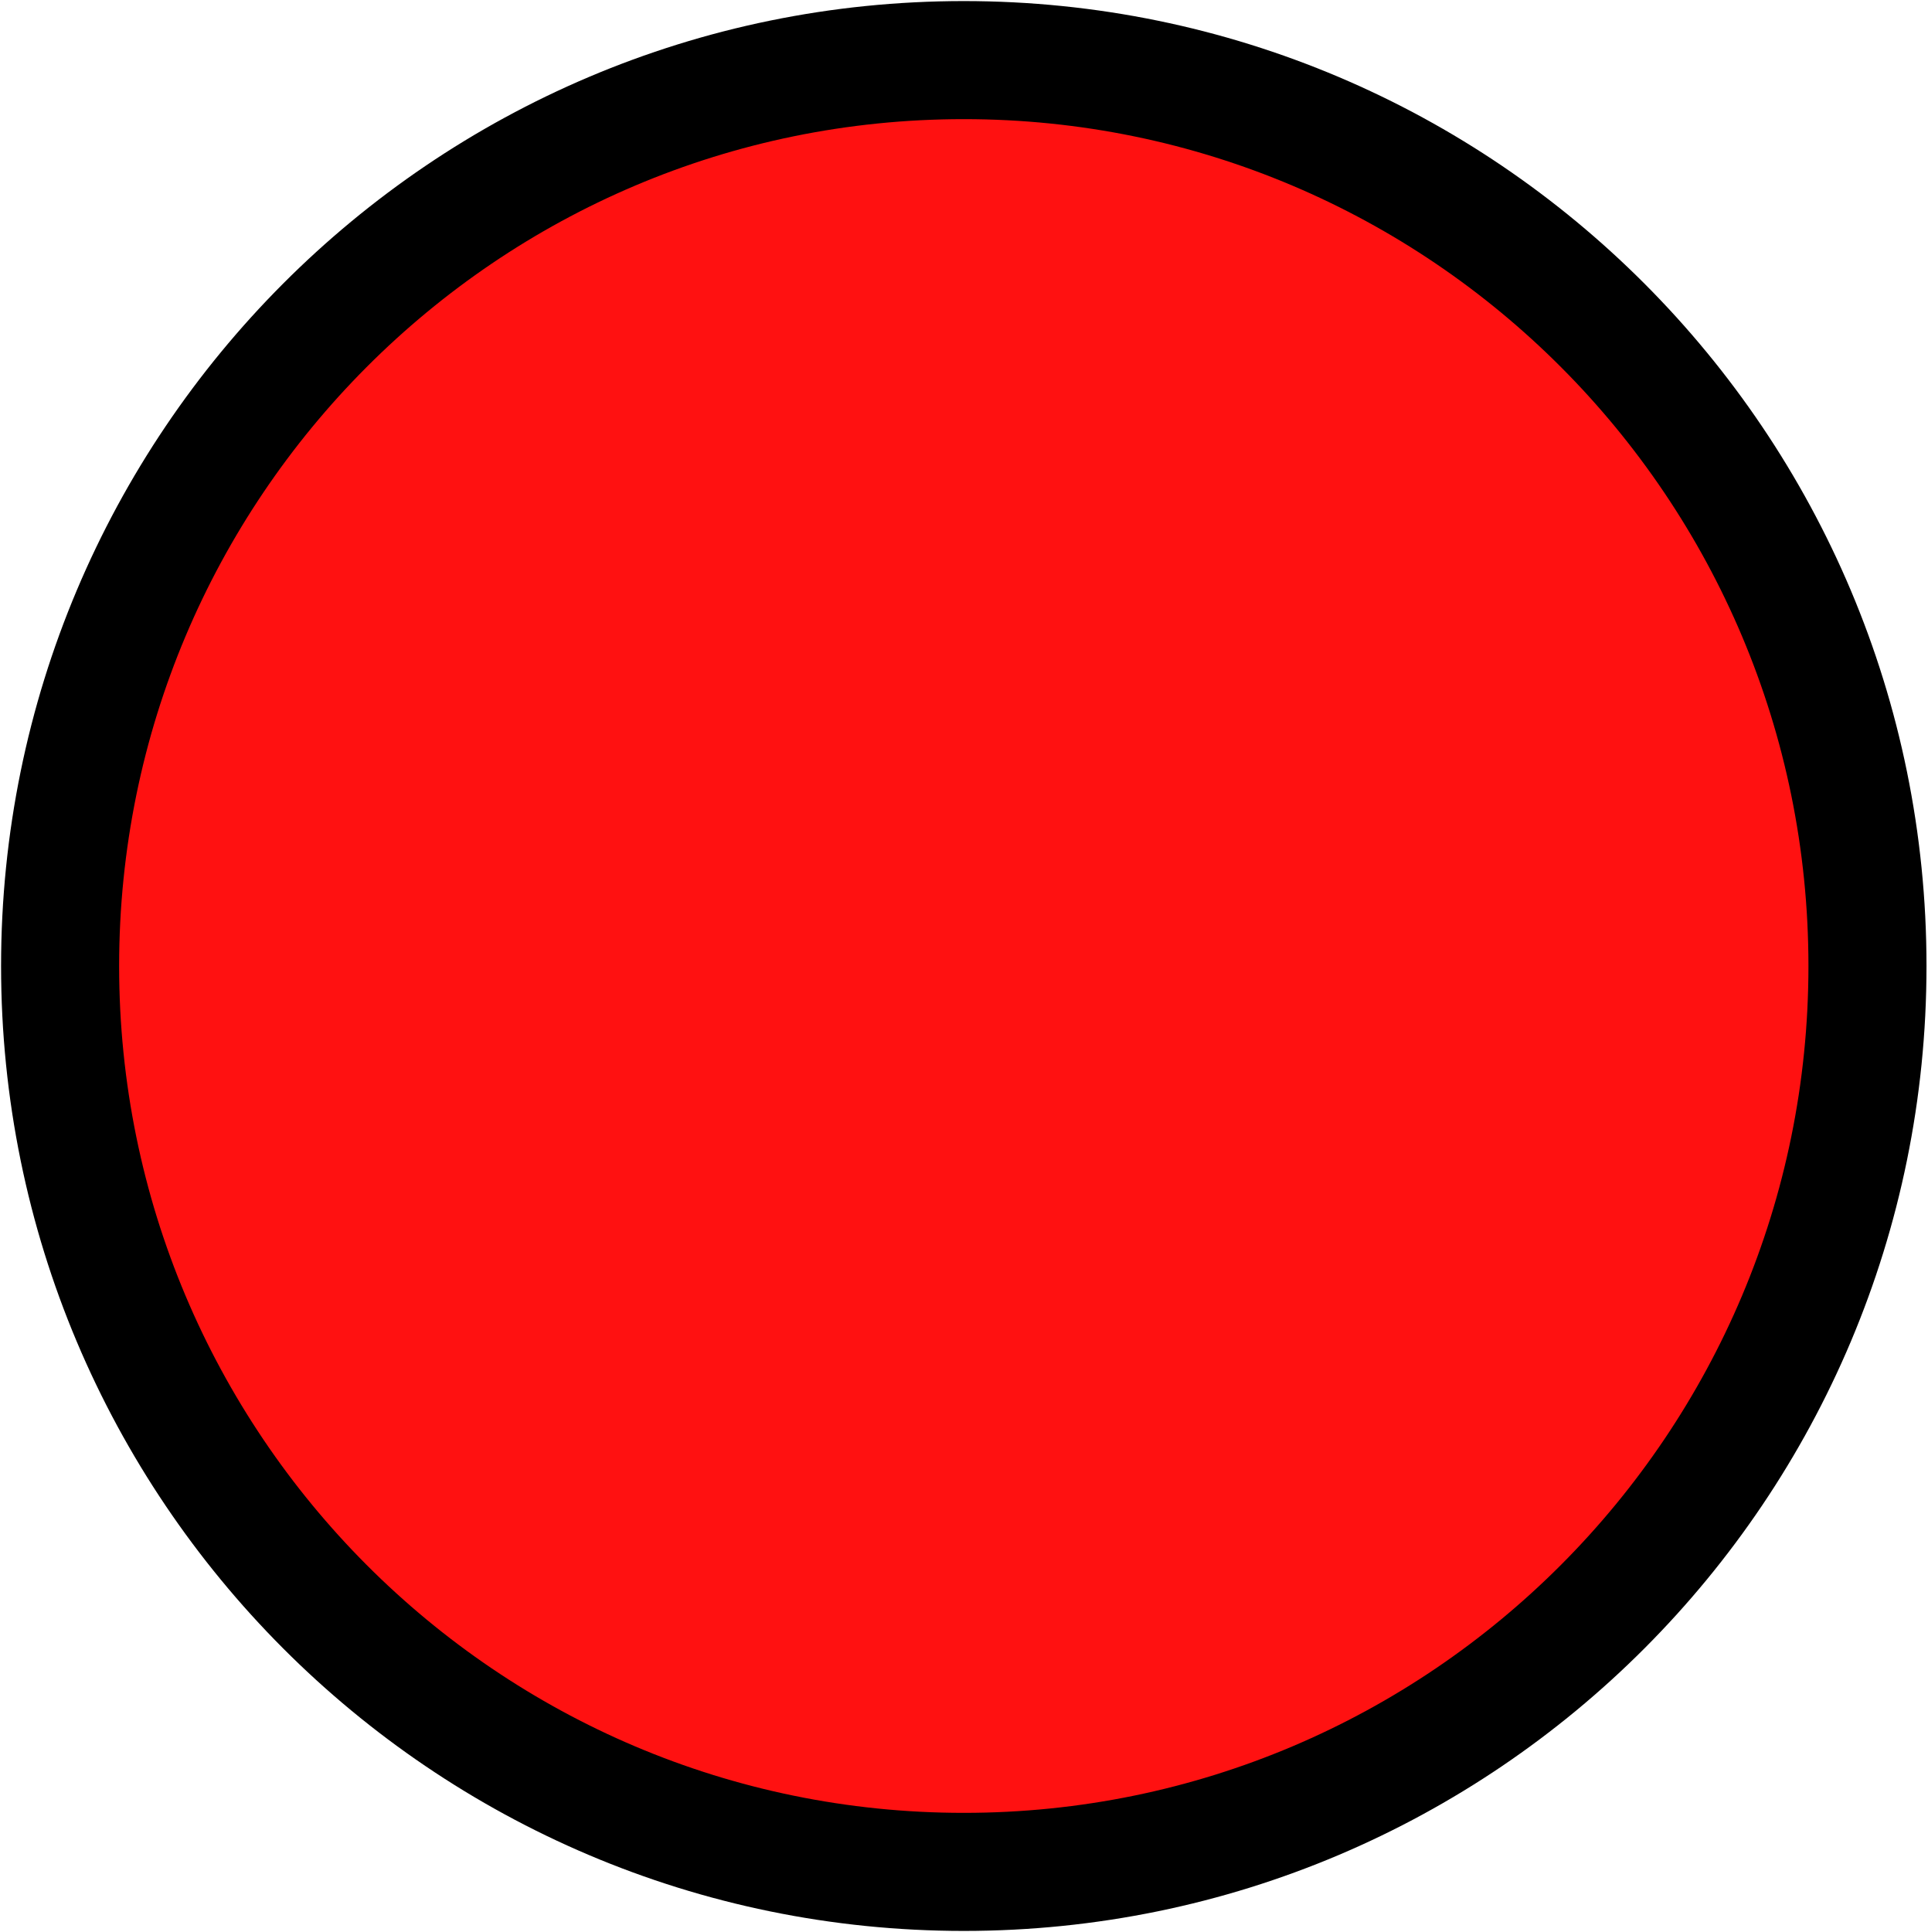
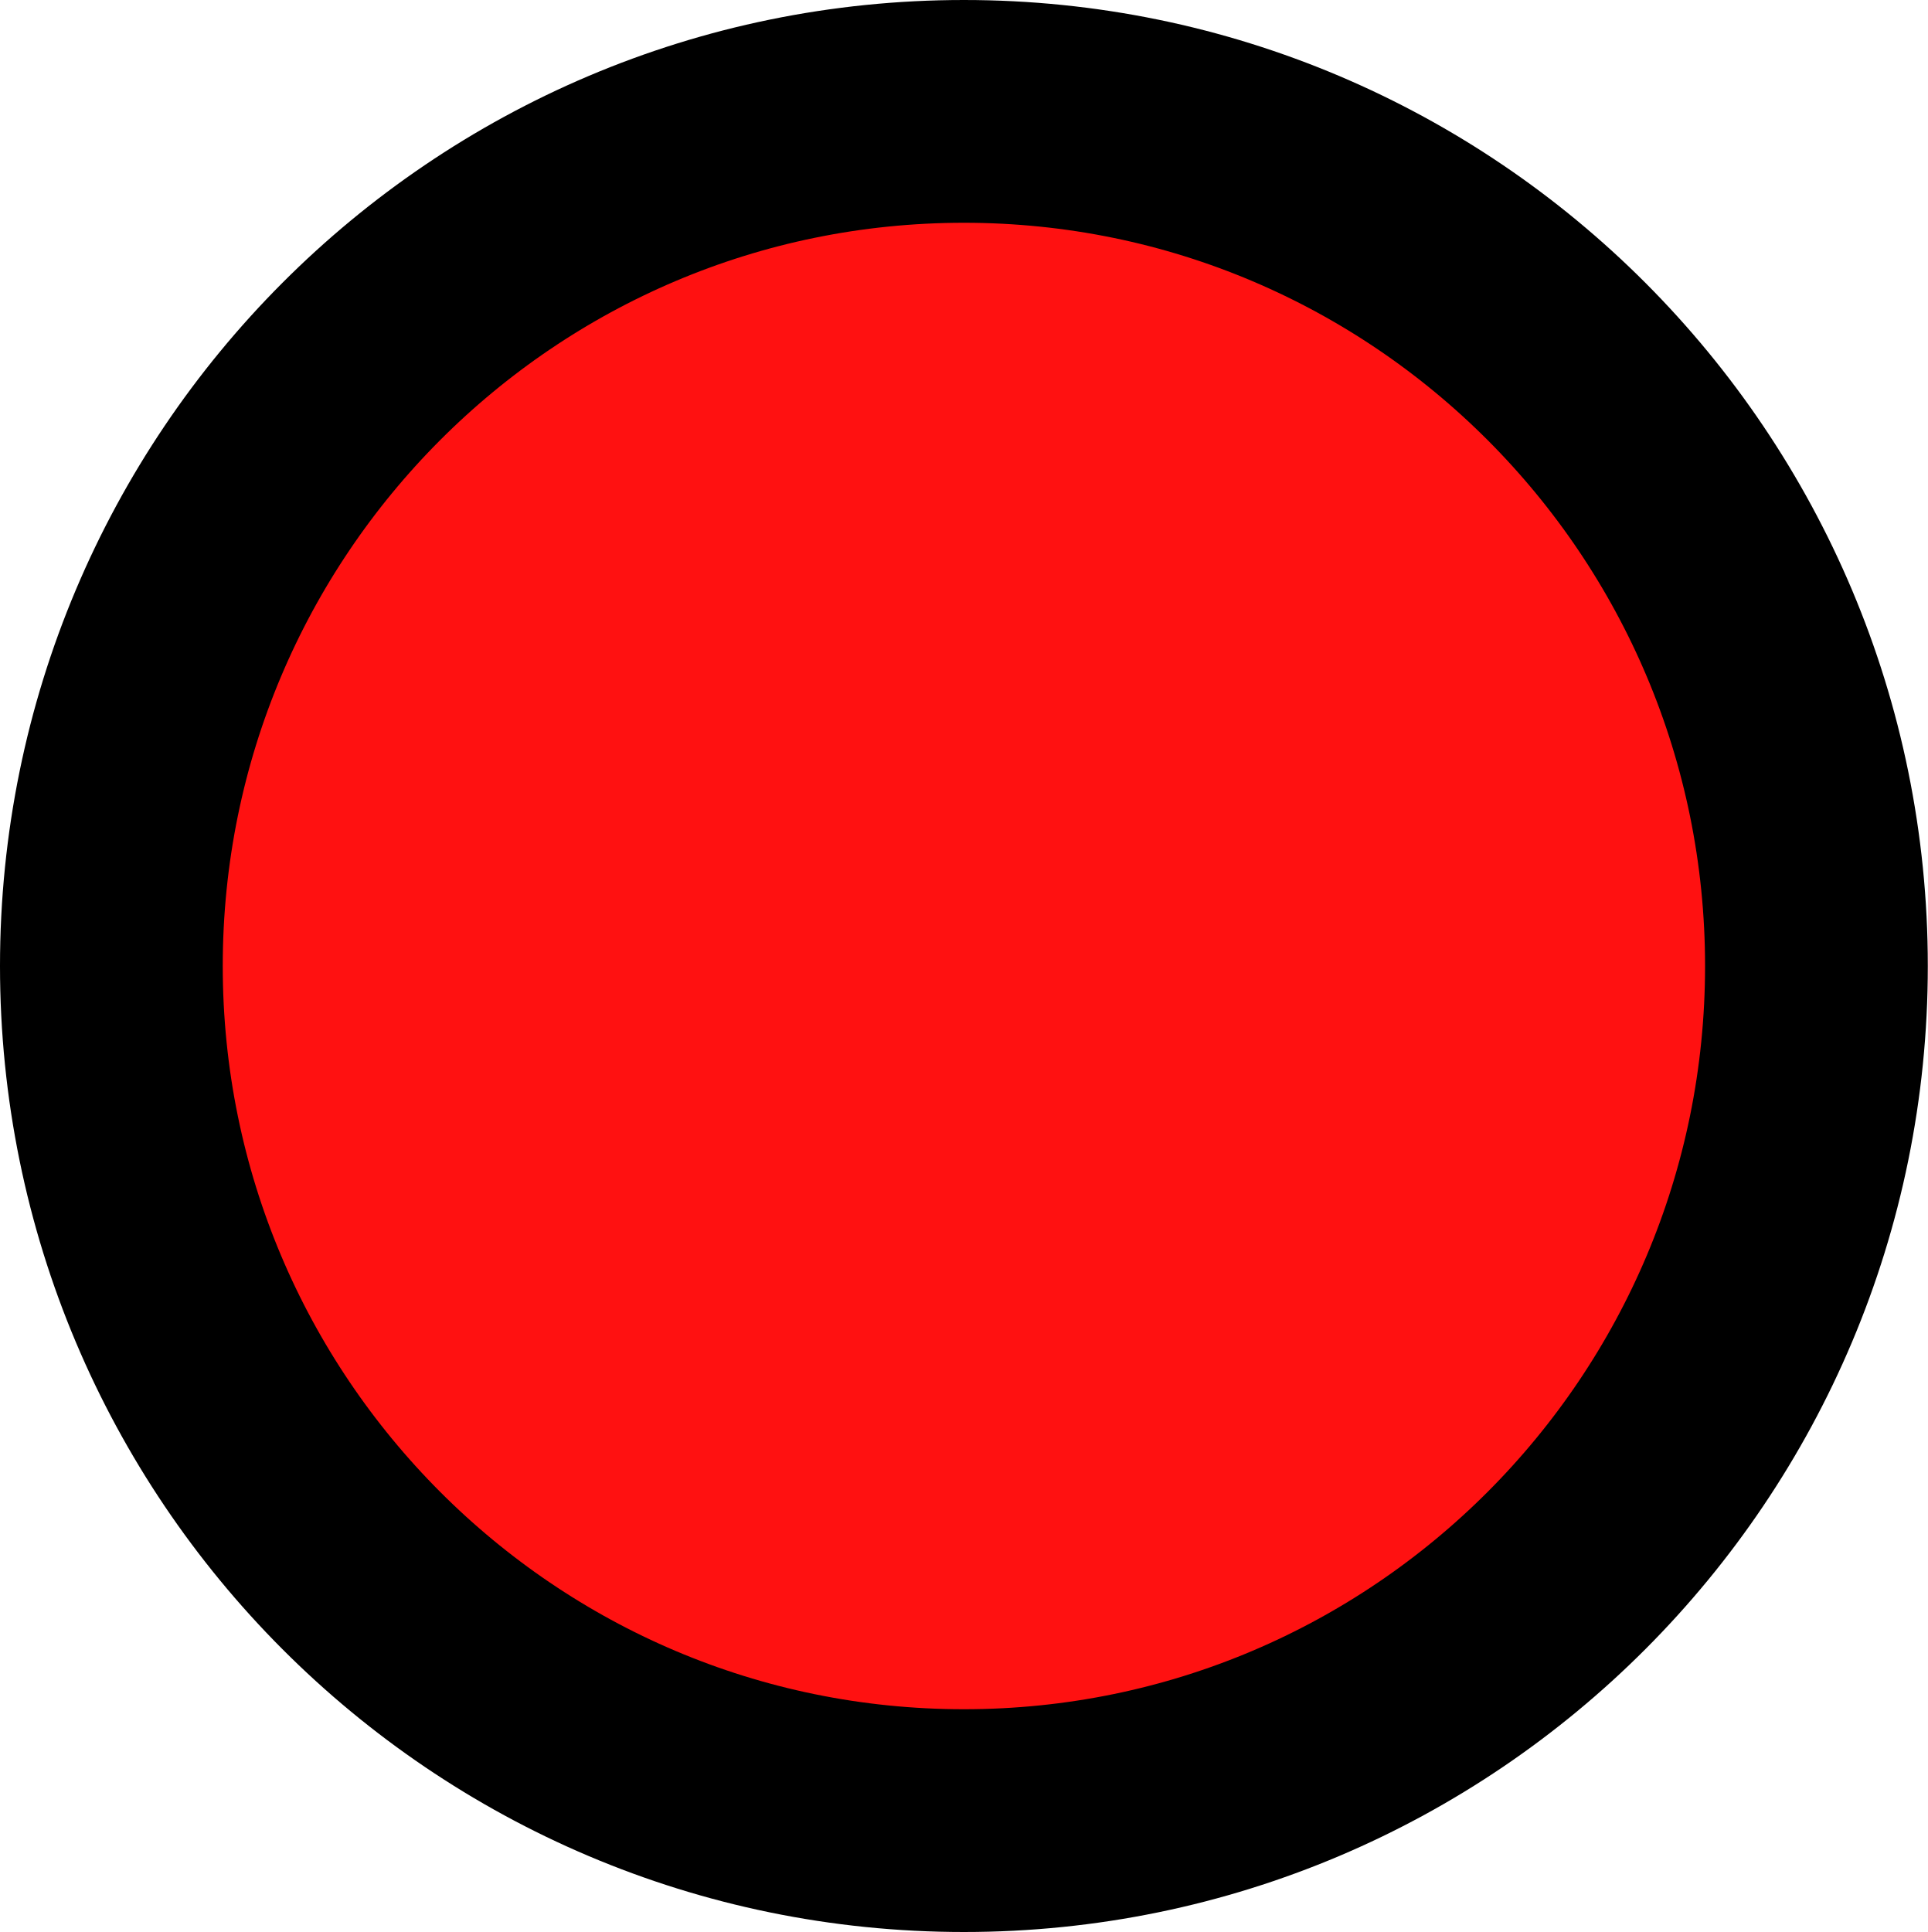
- <svg xmlns="http://www.w3.org/2000/svg" width="449" height="450" xml:space="preserve" overflow="hidden">
+ <svg xmlns="http://www.w3.org/2000/svg" width="476" height="477" xml:space="preserve" overflow="hidden">
  <defs>
    <clipPath id="clip0">
-       <rect x="2009" y="656" width="449" height="450" />
+       <rect x="1996" y="643" width="476" height="477" />
    </clipPath>
-     <radialGradient cx="583277" cy="584662" r="825858" fx="0" fy="0" gradientUnits="userSpaceOnUse" spreadMethod="pad" id="fill1" gradientTransform="matrix(0.000360892 0 0 0.000360892 2023 670)">
+     <radialGradient cx="583276" cy="584662" r="825857" fx="0" fy="0" gradientUnits="userSpaceOnUse" spreadMethod="pad" id="fill1" gradientTransform="matrix(0.000360892 0 0 0.000360892 2023.5 670.5)">
      <stop offset="0" stop-color="#FFD5D5" />
      <stop offset="0.005" stop-color="#FFD4D4" />
      <stop offset="0.01" stop-color="#FFD4D4" />
      <stop offset="0.015" stop-color="#FFD4D4" />
      <stop offset="0.021" stop-color="#FFD4D4" />
      <stop offset="0.026" stop-color="#FFD4D4" />
      <stop offset="0.031" stop-color="#FFD4D4" />
      <stop offset="0.036" stop-color="#FFD4D4" />
      <stop offset="0.041" stop-color="#FFD4D4" />
      <stop offset="0.046" stop-color="#FFD4D4" />
      <stop offset="0.051" stop-color="#FFD4D4" />
      <stop offset="0.056" stop-color="#FFD4D4" />
      <stop offset="0.062" stop-color="#FFD3D3" />
      <stop offset="0.067" stop-color="#FFD3D3" />
      <stop offset="0.072" stop-color="#FFD3D3" />
      <stop offset="0.077" stop-color="#FFD3D3" />
      <stop offset="0.082" stop-color="#FFD3D3" />
      <stop offset="0.087" stop-color="#FFD2D2" />
      <stop offset="0.092" stop-color="#FFD2D2" />
      <stop offset="0.097" stop-color="#FFD2D2" />
      <stop offset="0.103" stop-color="#FFD2D2" />
      <stop offset="0.108" stop-color="#FFD1D1" />
      <stop offset="0.113" stop-color="#FFD1D1" />
      <stop offset="0.118" stop-color="#FFD1D1" />
      <stop offset="0.123" stop-color="#FFD1D1" />
      <stop offset="0.128" stop-color="#FFD0D0" />
      <stop offset="0.133" stop-color="#FFD0D0" />
      <stop offset="0.138" stop-color="#FFD0D0" />
      <stop offset="0.144" stop-color="#FFCFCF" />
      <stop offset="0.149" stop-color="#FFCFCF" />
      <stop offset="0.154" stop-color="#FFCFCF" />
      <stop offset="0.159" stop-color="#FFCECE" />
      <stop offset="0.164" stop-color="#FFCECE" />
      <stop offset="0.169" stop-color="#FFCDCD" />
      <stop offset="0.174" stop-color="#FFCDCD" />
      <stop offset="0.179" stop-color="#FFCDCD" />
      <stop offset="0.185" stop-color="#FFCCCC" />
      <stop offset="0.19" stop-color="#FFCCCC" />
      <stop offset="0.195" stop-color="#FFCBCB" />
      <stop offset="0.2" stop-color="#FFCBCB" />
      <stop offset="0.205" stop-color="#FFCACA" />
      <stop offset="0.21" stop-color="#FFCACA" />
      <stop offset="0.215" stop-color="#FFC9C9" />
      <stop offset="0.221" stop-color="#FFC9C9" />
      <stop offset="0.226" stop-color="#FFC8C8" />
      <stop offset="0.231" stop-color="#FFC8C8" />
      <stop offset="0.236" stop-color="#FFC7C7" />
      <stop offset="0.241" stop-color="#FFC7C7" />
      <stop offset="0.246" stop-color="#FFC6C6" />
      <stop offset="0.251" stop-color="#FFC6C6" />
      <stop offset="0.256" stop-color="#FFC5C5" />
      <stop offset="0.262" stop-color="#FFC5C5" />
      <stop offset="0.267" stop-color="#FFC4C4" />
      <stop offset="0.272" stop-color="#FFC3C3" />
      <stop offset="0.277" stop-color="#FFC3C3" />
      <stop offset="0.282" stop-color="#FFC2C2" />
      <stop offset="0.287" stop-color="#FFC2C2" />
      <stop offset="0.292" stop-color="#FFC1C1" />
      <stop offset="0.297" stop-color="#FFC0C0" />
      <stop offset="0.303" stop-color="#FFC0C0" />
      <stop offset="0.308" stop-color="#FFBFBF" />
      <stop offset="0.313" stop-color="#FFBEBE" />
      <stop offset="0.318" stop-color="#FFBEBE" />
      <stop offset="0.323" stop-color="#FFBDBD" />
      <stop offset="0.328" stop-color="#FFBCBC" />
      <stop offset="0.333" stop-color="#FFBCBC" />
      <stop offset="0.338" stop-color="#FFBBBB" />
      <stop offset="0.344" stop-color="#FFBABA" />
      <stop offset="0.349" stop-color="#FFB9B9" />
      <stop offset="0.354" stop-color="#FFB9B9" />
      <stop offset="0.359" stop-color="#FFB8B8" />
      <stop offset="0.364" stop-color="#FFB7B7" />
      <stop offset="0.369" stop-color="#FFB6B6" />
      <stop offset="0.374" stop-color="#FFB5B5" />
      <stop offset="0.379" stop-color="#FFB5B5" />
      <stop offset="0.385" stop-color="#FFB4B4" />
      <stop offset="0.39" stop-color="#FFB3B3" />
      <stop offset="0.395" stop-color="#FFB2B2" />
      <stop offset="0.4" stop-color="#FFB1B1" />
      <stop offset="0.405" stop-color="#FFB0B0" />
      <stop offset="0.41" stop-color="#FFB0B0" />
      <stop offset="0.415" stop-color="#FFAFAF" />
      <stop offset="0.421" stop-color="#FFAEAE" />
      <stop offset="0.426" stop-color="#FFADAD" />
      <stop offset="0.431" stop-color="#FFACAC" />
      <stop offset="0.436" stop-color="#FFABAB" />
      <stop offset="0.441" stop-color="#FFAAAA" />
      <stop offset="0.446" stop-color="#FFA9A9" />
      <stop offset="0.451" stop-color="#FFA8A8" />
      <stop offset="0.456" stop-color="#FFA7A7" />
      <stop offset="0.462" stop-color="#FFA7A7" />
      <stop offset="0.467" stop-color="#FFA6A6" />
      <stop offset="0.472" stop-color="#FFA5A5" />
      <stop offset="0.477" stop-color="#FFA4A4" />
      <stop offset="0.482" stop-color="#FFA3A3" />
      <stop offset="0.487" stop-color="#FFA2A2" />
      <stop offset="0.492" stop-color="#FFA1A1" />
      <stop offset="0.497" stop-color="#FFA0A0" />
      <stop offset="0.503" stop-color="#FF9F9F" />
      <stop offset="0.508" stop-color="#FF9E9E" />
      <stop offset="0.513" stop-color="#FF9C9C" />
      <stop offset="0.518" stop-color="#FF9B9B" />
      <stop offset="0.523" stop-color="#FF9A9A" />
      <stop offset="0.528" stop-color="#FF9999" />
      <stop offset="0.533" stop-color="#FF9898" />
      <stop offset="0.538" stop-color="#FF9797" />
      <stop offset="0.544" stop-color="#FF9696" />
      <stop offset="0.549" stop-color="#FF9595" />
      <stop offset="0.554" stop-color="#FF9494" />
      <stop offset="0.559" stop-color="#FF9393" />
      <stop offset="0.564" stop-color="#FF9292" />
      <stop offset="0.569" stop-color="#FF9090" />
      <stop offset="0.574" stop-color="#FF8F8F" />
      <stop offset="0.579" stop-color="#FF8E8E" />
      <stop offset="0.585" stop-color="#FF8D8D" />
      <stop offset="0.59" stop-color="#FF8C8C" />
      <stop offset="0.595" stop-color="#FF8A8A" />
      <stop offset="0.6" stop-color="#FF8989" />
      <stop offset="0.605" stop-color="#FF8888" />
      <stop offset="0.61" stop-color="#FF8787" />
      <stop offset="0.615" stop-color="#FF8686" />
      <stop offset="0.621" stop-color="#FF8484" />
      <stop offset="0.626" stop-color="#FF8383" />
      <stop offset="0.631" stop-color="#FF8282" />
      <stop offset="0.636" stop-color="#FF8181" />
      <stop offset="0.641" stop-color="#FF7F7F" />
      <stop offset="0.646" stop-color="#FF7E7E" />
      <stop offset="0.651" stop-color="#FF7D7D" />
      <stop offset="0.656" stop-color="#FF7B7B" />
      <stop offset="0.662" stop-color="#FF7A7A" />
      <stop offset="0.667" stop-color="#FF7979" />
      <stop offset="0.672" stop-color="#FF7878" />
      <stop offset="0.677" stop-color="#FF7676" />
      <stop offset="0.682" stop-color="#FF7575" />
      <stop offset="0.687" stop-color="#FF7474" />
      <stop offset="0.692" stop-color="#FF7272" />
      <stop offset="0.697" stop-color="#FF7171" />
      <stop offset="0.703" stop-color="#FF6F6F" />
      <stop offset="0.708" stop-color="#FF6E6E" />
      <stop offset="0.713" stop-color="#FF6D6D" />
      <stop offset="0.718" stop-color="#FF6B6B" />
      <stop offset="0.723" stop-color="#FF6A6A" />
      <stop offset="0.728" stop-color="#FF6868" />
      <stop offset="0.733" stop-color="#FF6767" />
      <stop offset="0.738" stop-color="#FF6565" />
      <stop offset="0.744" stop-color="#FF6464" />
      <stop offset="0.749" stop-color="#FF6363" />
      <stop offset="0.754" stop-color="#FF6161" />
      <stop offset="0.759" stop-color="#FF6060" />
      <stop offset="0.764" stop-color="#FF5E5E" />
      <stop offset="0.769" stop-color="#FF5D5D" />
      <stop offset="0.774" stop-color="#FF5B5B" />
      <stop offset="0.779" stop-color="#FF5A5A" />
      <stop offset="0.785" stop-color="#FF5858" />
      <stop offset="0.79" stop-color="#FF5757" />
      <stop offset="0.795" stop-color="#FF5555" />
      <stop offset="0.8" stop-color="#FF5454" />
      <stop offset="0.805" stop-color="#FF5252" />
      <stop offset="0.81" stop-color="#FF5050" />
      <stop offset="0.815" stop-color="#FF4F4F" />
      <stop offset="0.821" stop-color="#FF4D4D" />
      <stop offset="0.826" stop-color="#FF4C4C" />
      <stop offset="0.831" stop-color="#FF4A4A" />
      <stop offset="0.836" stop-color="#FF4848" />
      <stop offset="0.841" stop-color="#FF4747" />
      <stop offset="0.846" stop-color="#FF4545" />
      <stop offset="0.851" stop-color="#FF4444" />
      <stop offset="0.856" stop-color="#FF4242" />
      <stop offset="0.862" stop-color="#FF4040" />
      <stop offset="0.867" stop-color="#FF3F3F" />
      <stop offset="0.872" stop-color="#FF3D3D" />
      <stop offset="0.877" stop-color="#FF3B3B" />
      <stop offset="0.882" stop-color="#FF3A3A" />
      <stop offset="0.887" stop-color="#FF3838" />
      <stop offset="0.892" stop-color="#FF3636" />
      <stop offset="0.897" stop-color="#FF3434" />
      <stop offset="0.903" stop-color="#FF3333" />
      <stop offset="0.908" stop-color="#FF3131" />
      <stop offset="0.913" stop-color="#FF2F2F" />
      <stop offset="0.918" stop-color="#FF2E2E" />
      <stop offset="0.923" stop-color="#FF2C2C" />
      <stop offset="0.928" stop-color="#FF2A2A" />
      <stop offset="0.933" stop-color="#FF2828" />
      <stop offset="0.938" stop-color="#FF2727" />
      <stop offset="0.944" stop-color="#FF2525" />
      <stop offset="0.949" stop-color="#FF2323" />
      <stop offset="0.954" stop-color="#FF2121" />
      <stop offset="0.959" stop-color="#FF1F1F" />
      <stop offset="0.964" stop-color="#FF1D1D" />
      <stop offset="0.969" stop-color="#FF1C1C" />
      <stop offset="0.974" stop-color="#FF1A1A" />
      <stop offset="0.979" stop-color="#FF1818" />
      <stop offset="0.985" stop-color="#FF1616" />
      <stop offset="0.99" stop-color="#FF1414" />
      <stop offset="0.995" stop-color="#FF1212" />
      <stop offset="1" stop-color="#FF1111" />
    </radialGradient>
  </defs>
-   <g clip-path="url(#clip0)" transform="translate(-2009 -656)">
-     <path d="M2023 881C2023 764.468 2117.24 670 2233.5 670 2349.76 670 2444 764.468 2444 881 2444 997.532 2349.76 1092 2233.5 1092 2117.24 1092 2023 997.532 2023 881Z" stroke="#000000" stroke-width="27.5" stroke-miterlimit="8" fill="url(#fill1)" fill-rule="evenodd" />
+   <g clip-path="url(#clip0)" transform="translate(-1996 -643)">
+     <path d="M2023.5 881.5C2023.5 764.968 2117.74 670.5 2234 670.5 2350.26 670.5 2444.5 764.968 2444.5 881.5 2444.5 998.032 2350.26 1092.5 2234 1092.5 2117.74 1092.5 2023.5 998.032 2023.5 881.5Z" stroke="#000000" stroke-width="55" stroke-miterlimit="8" fill="url(#fill1)" fill-rule="evenodd" />
  </g>
</svg>
